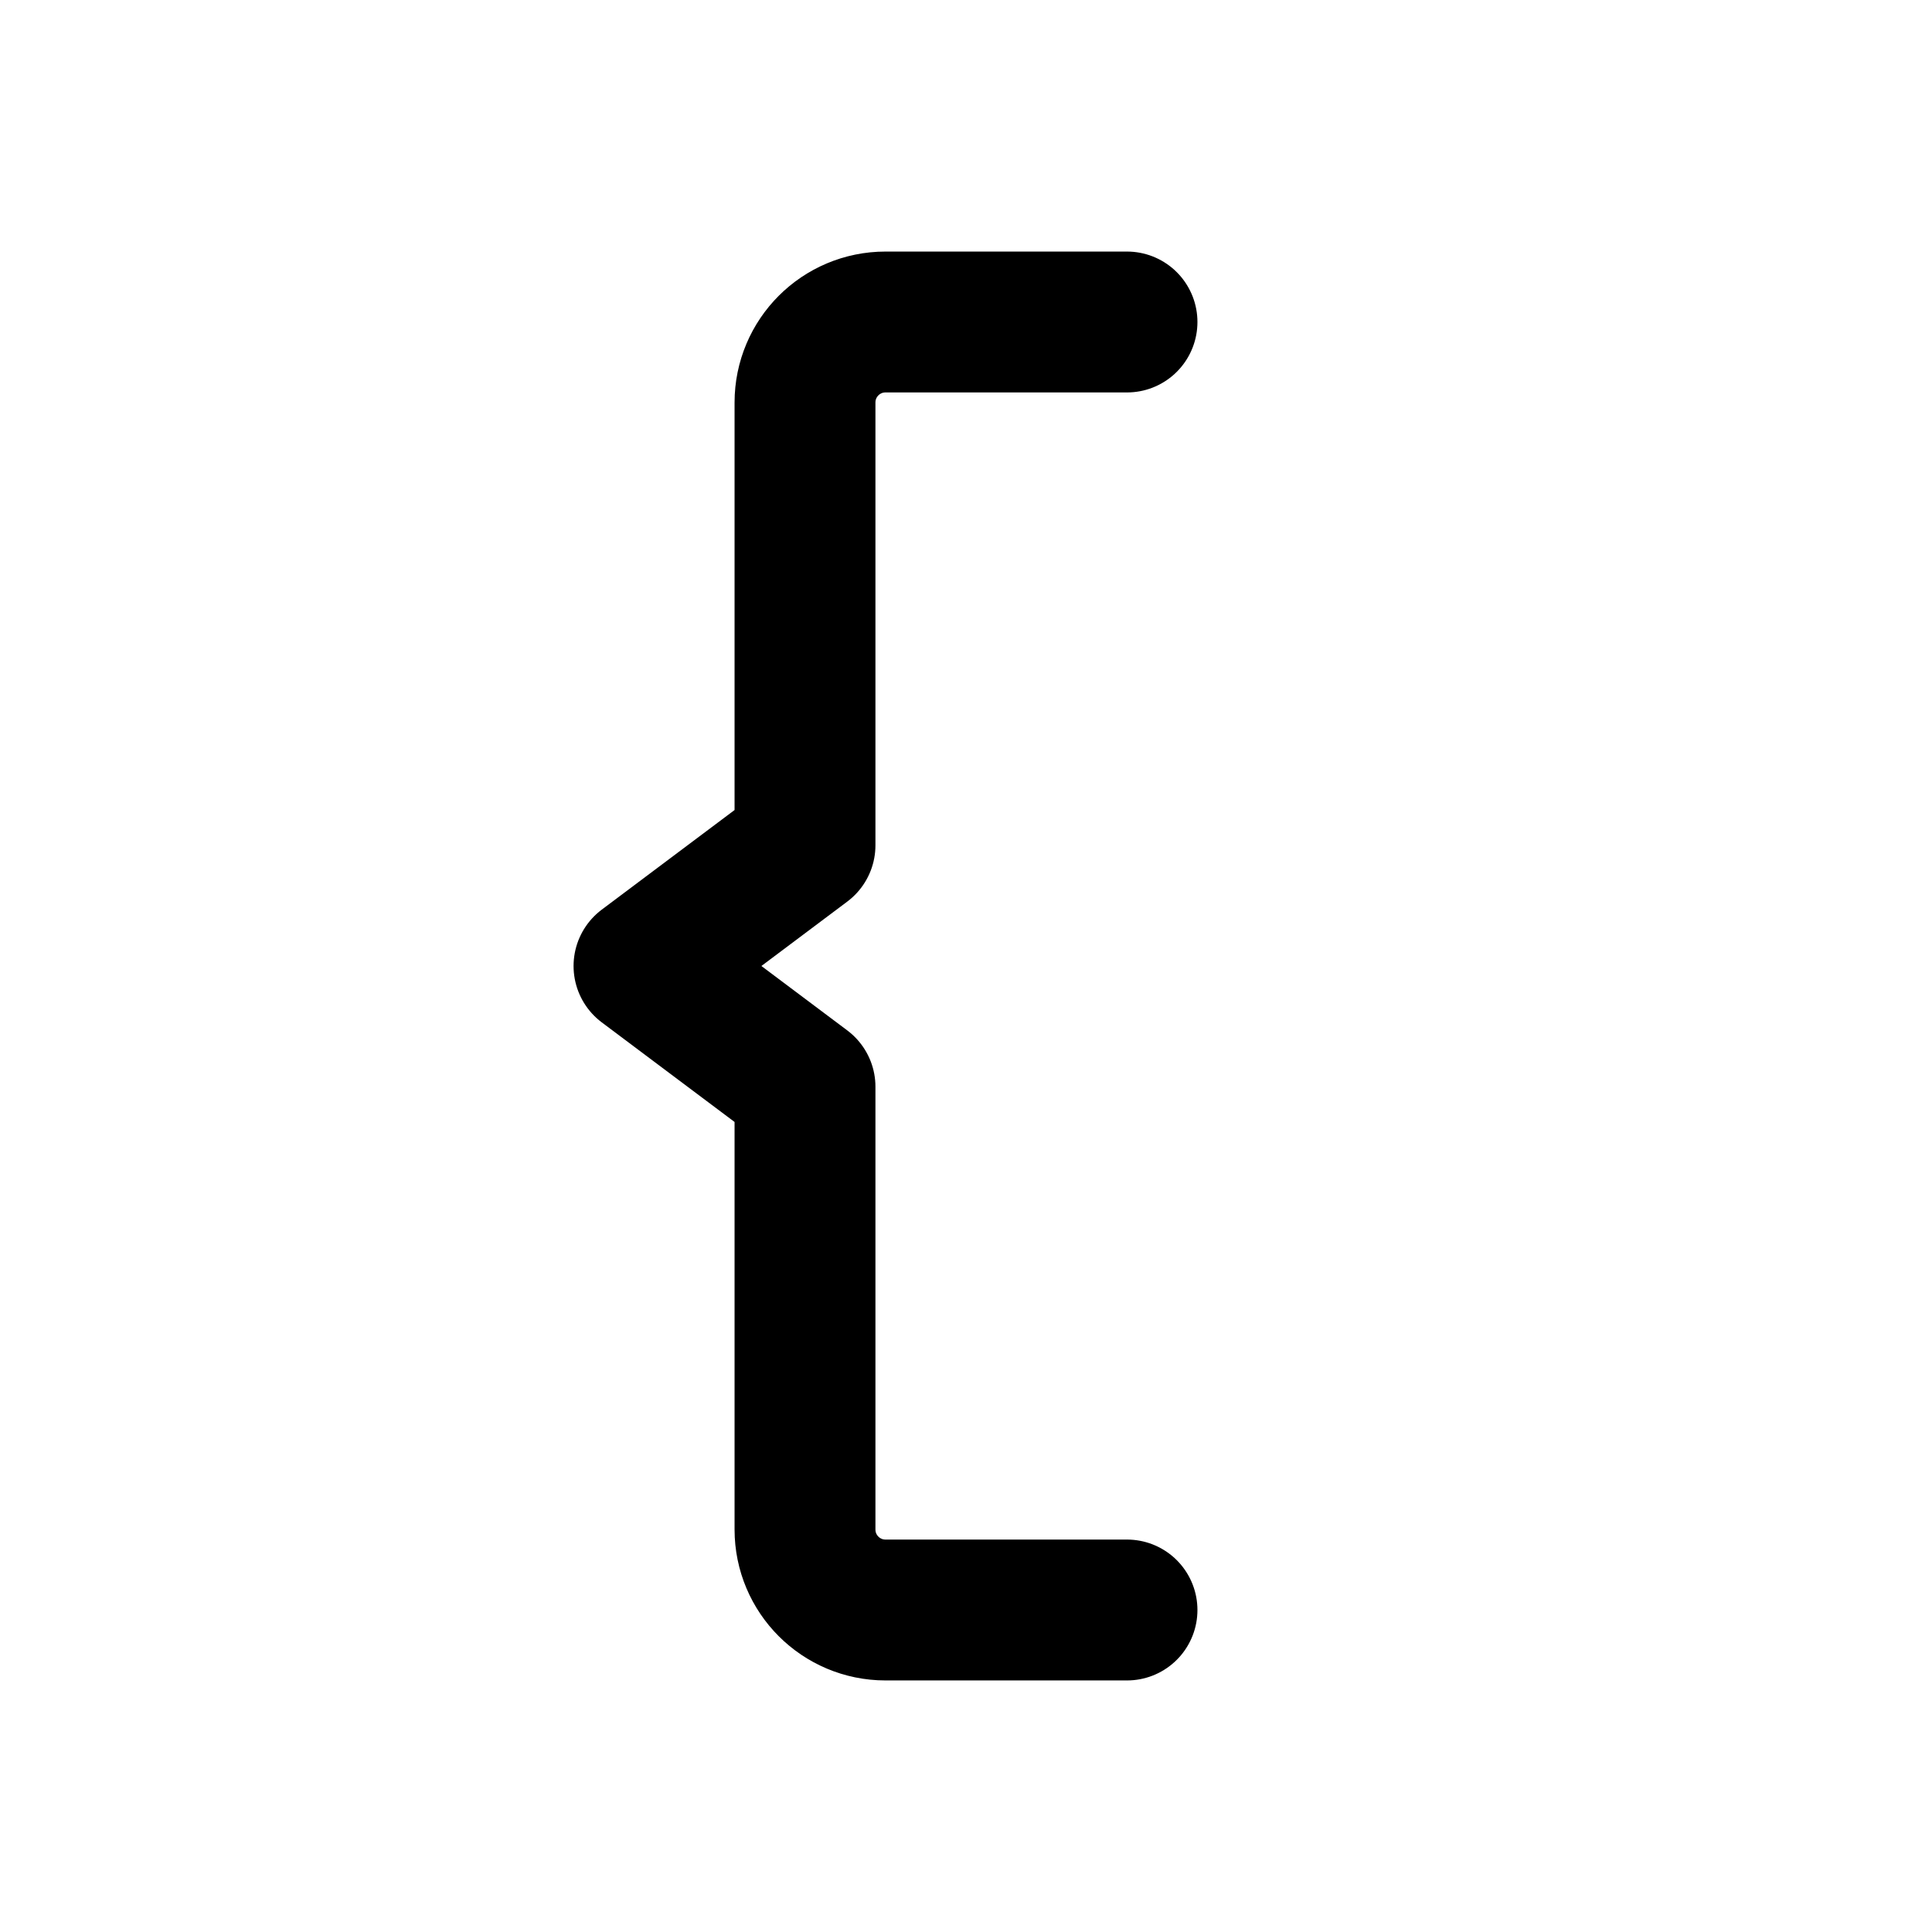
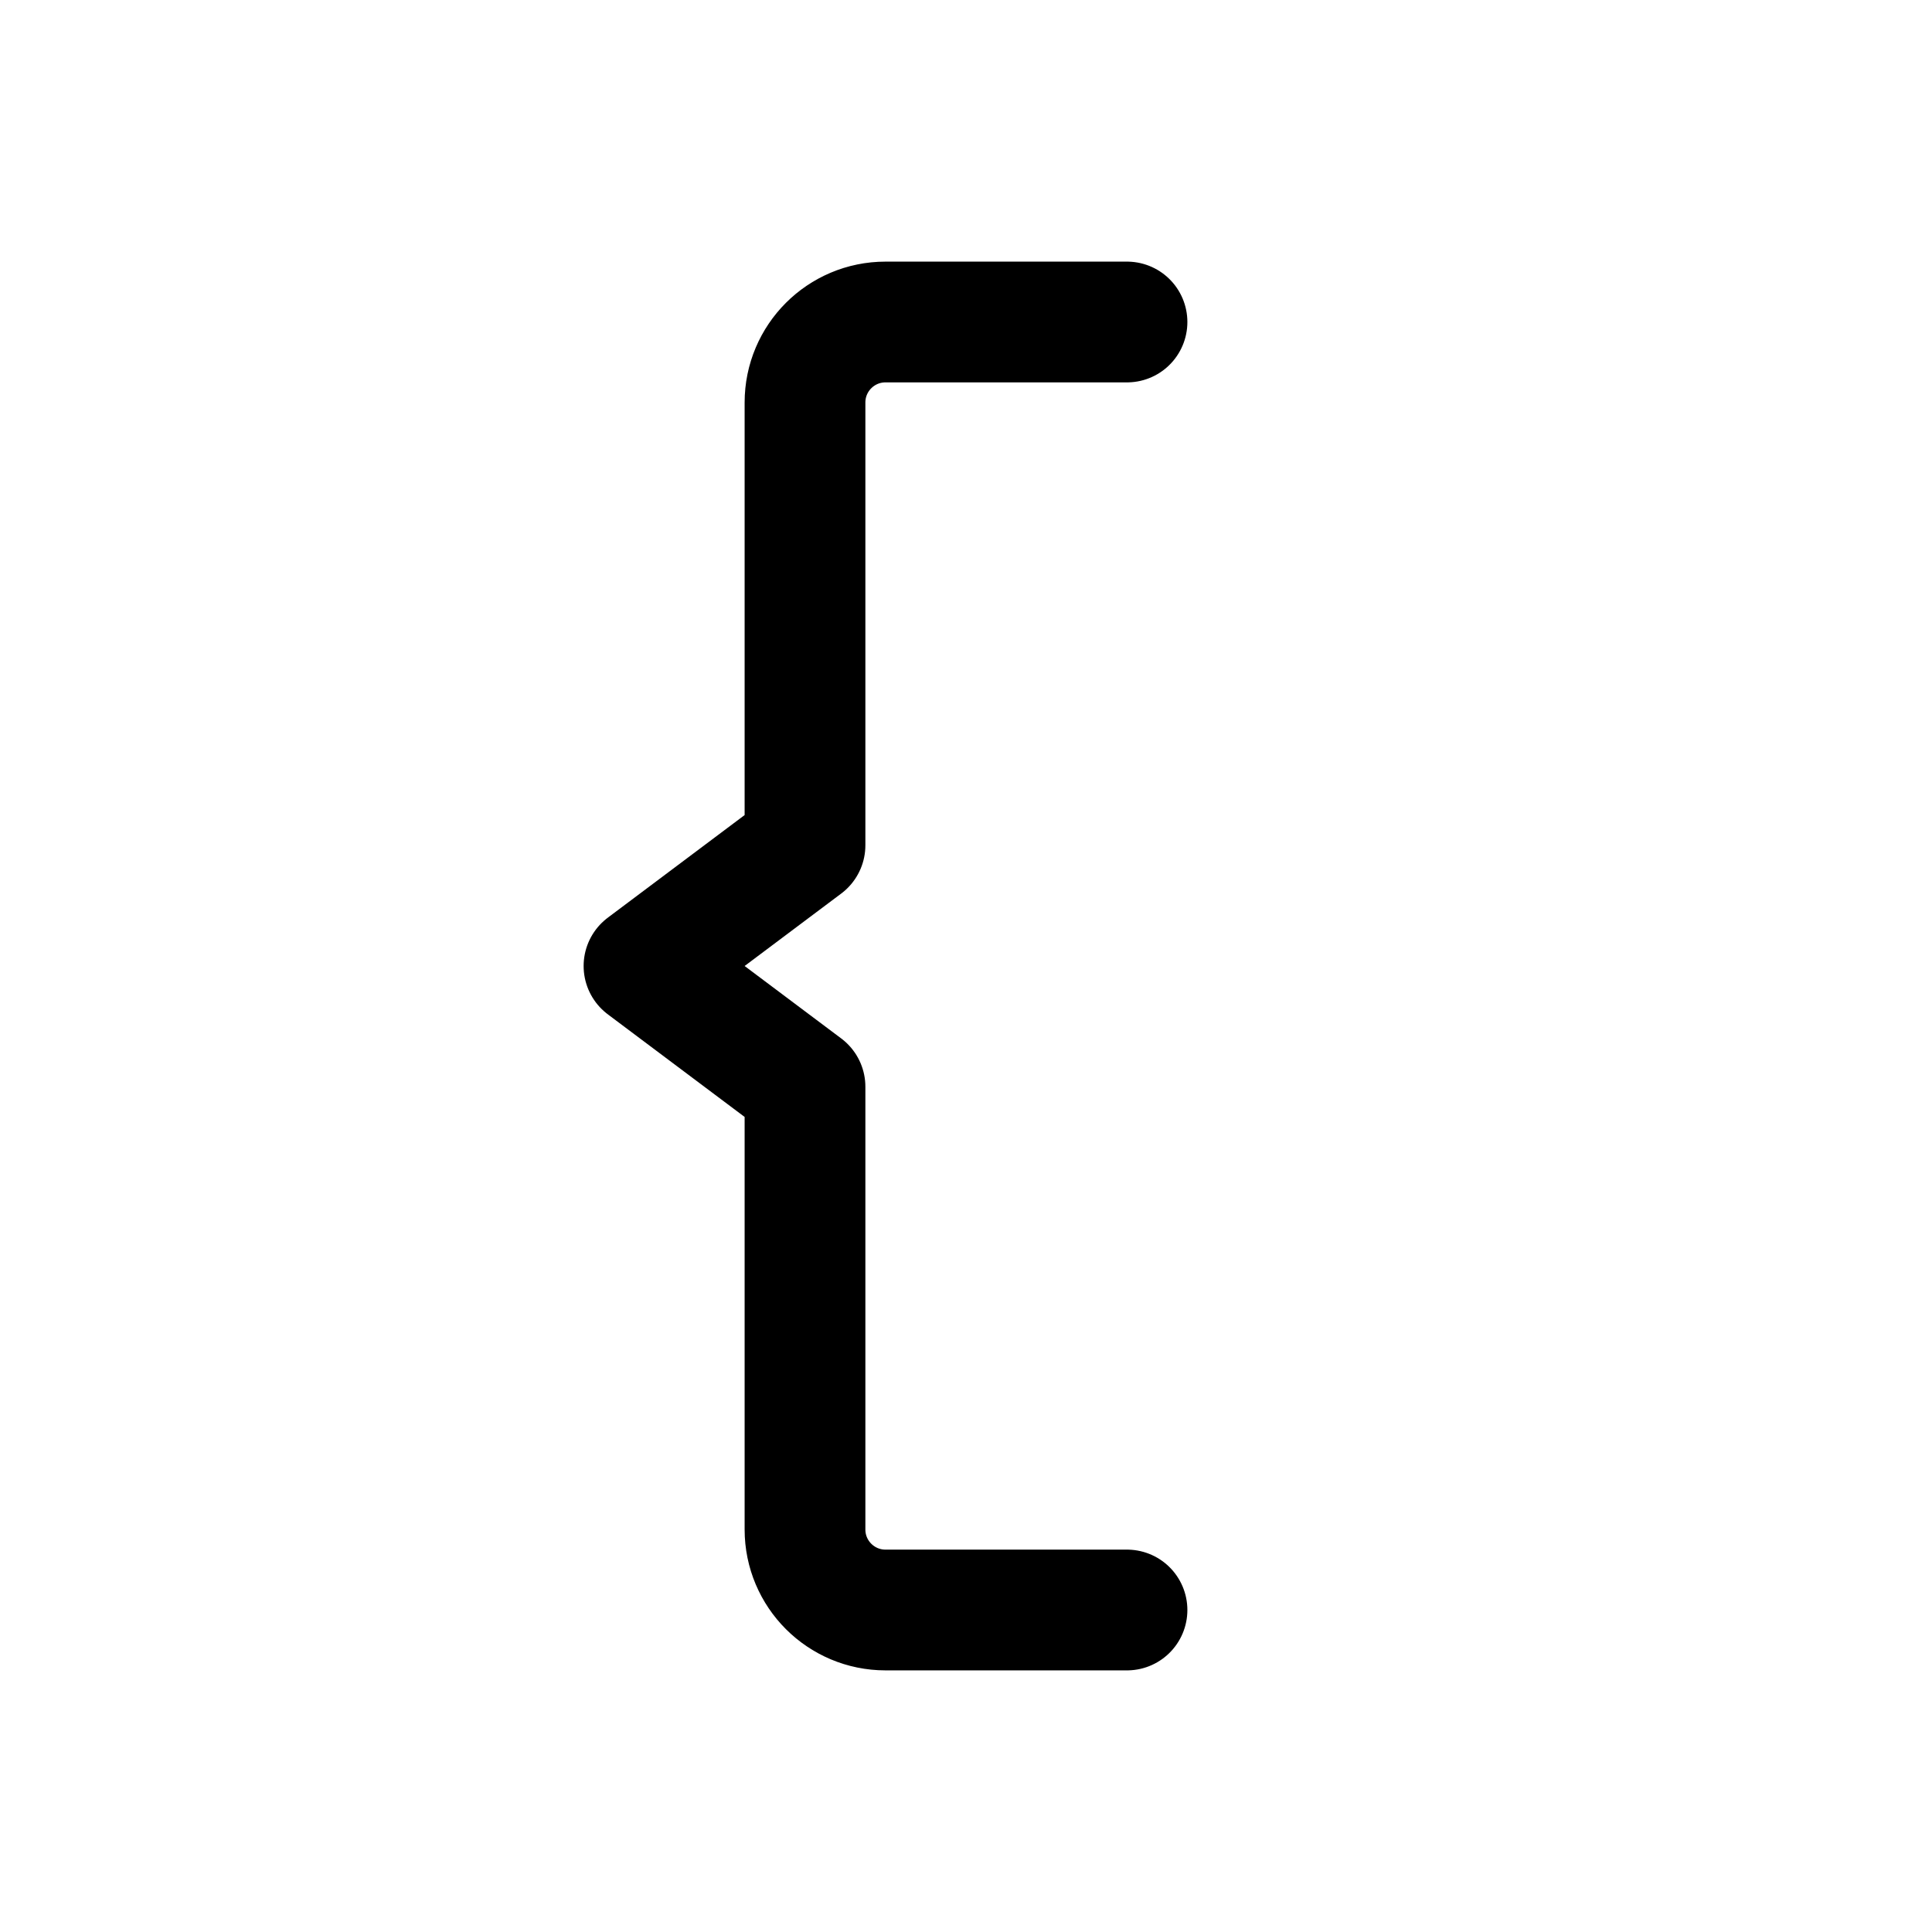
- <svg xmlns="http://www.w3.org/2000/svg" viewBox="0 0 24 24" fill="none" stroke="currentColor" stroke-width="1.75" stroke-linecap="round" stroke-linejoin="round">
+ <svg xmlns="http://www.w3.org/2000/svg" viewBox="0 0 24 24" fill="none" stroke="currentColor" stroke-width="1.5" stroke-linecap="round" stroke-linejoin="round">
  <path d="M14 4h-3a1 1 0 0 0-1 1v5.5L8 12l2 1.5V19a1 1 0 0 0 1 1h3" />
</svg>
